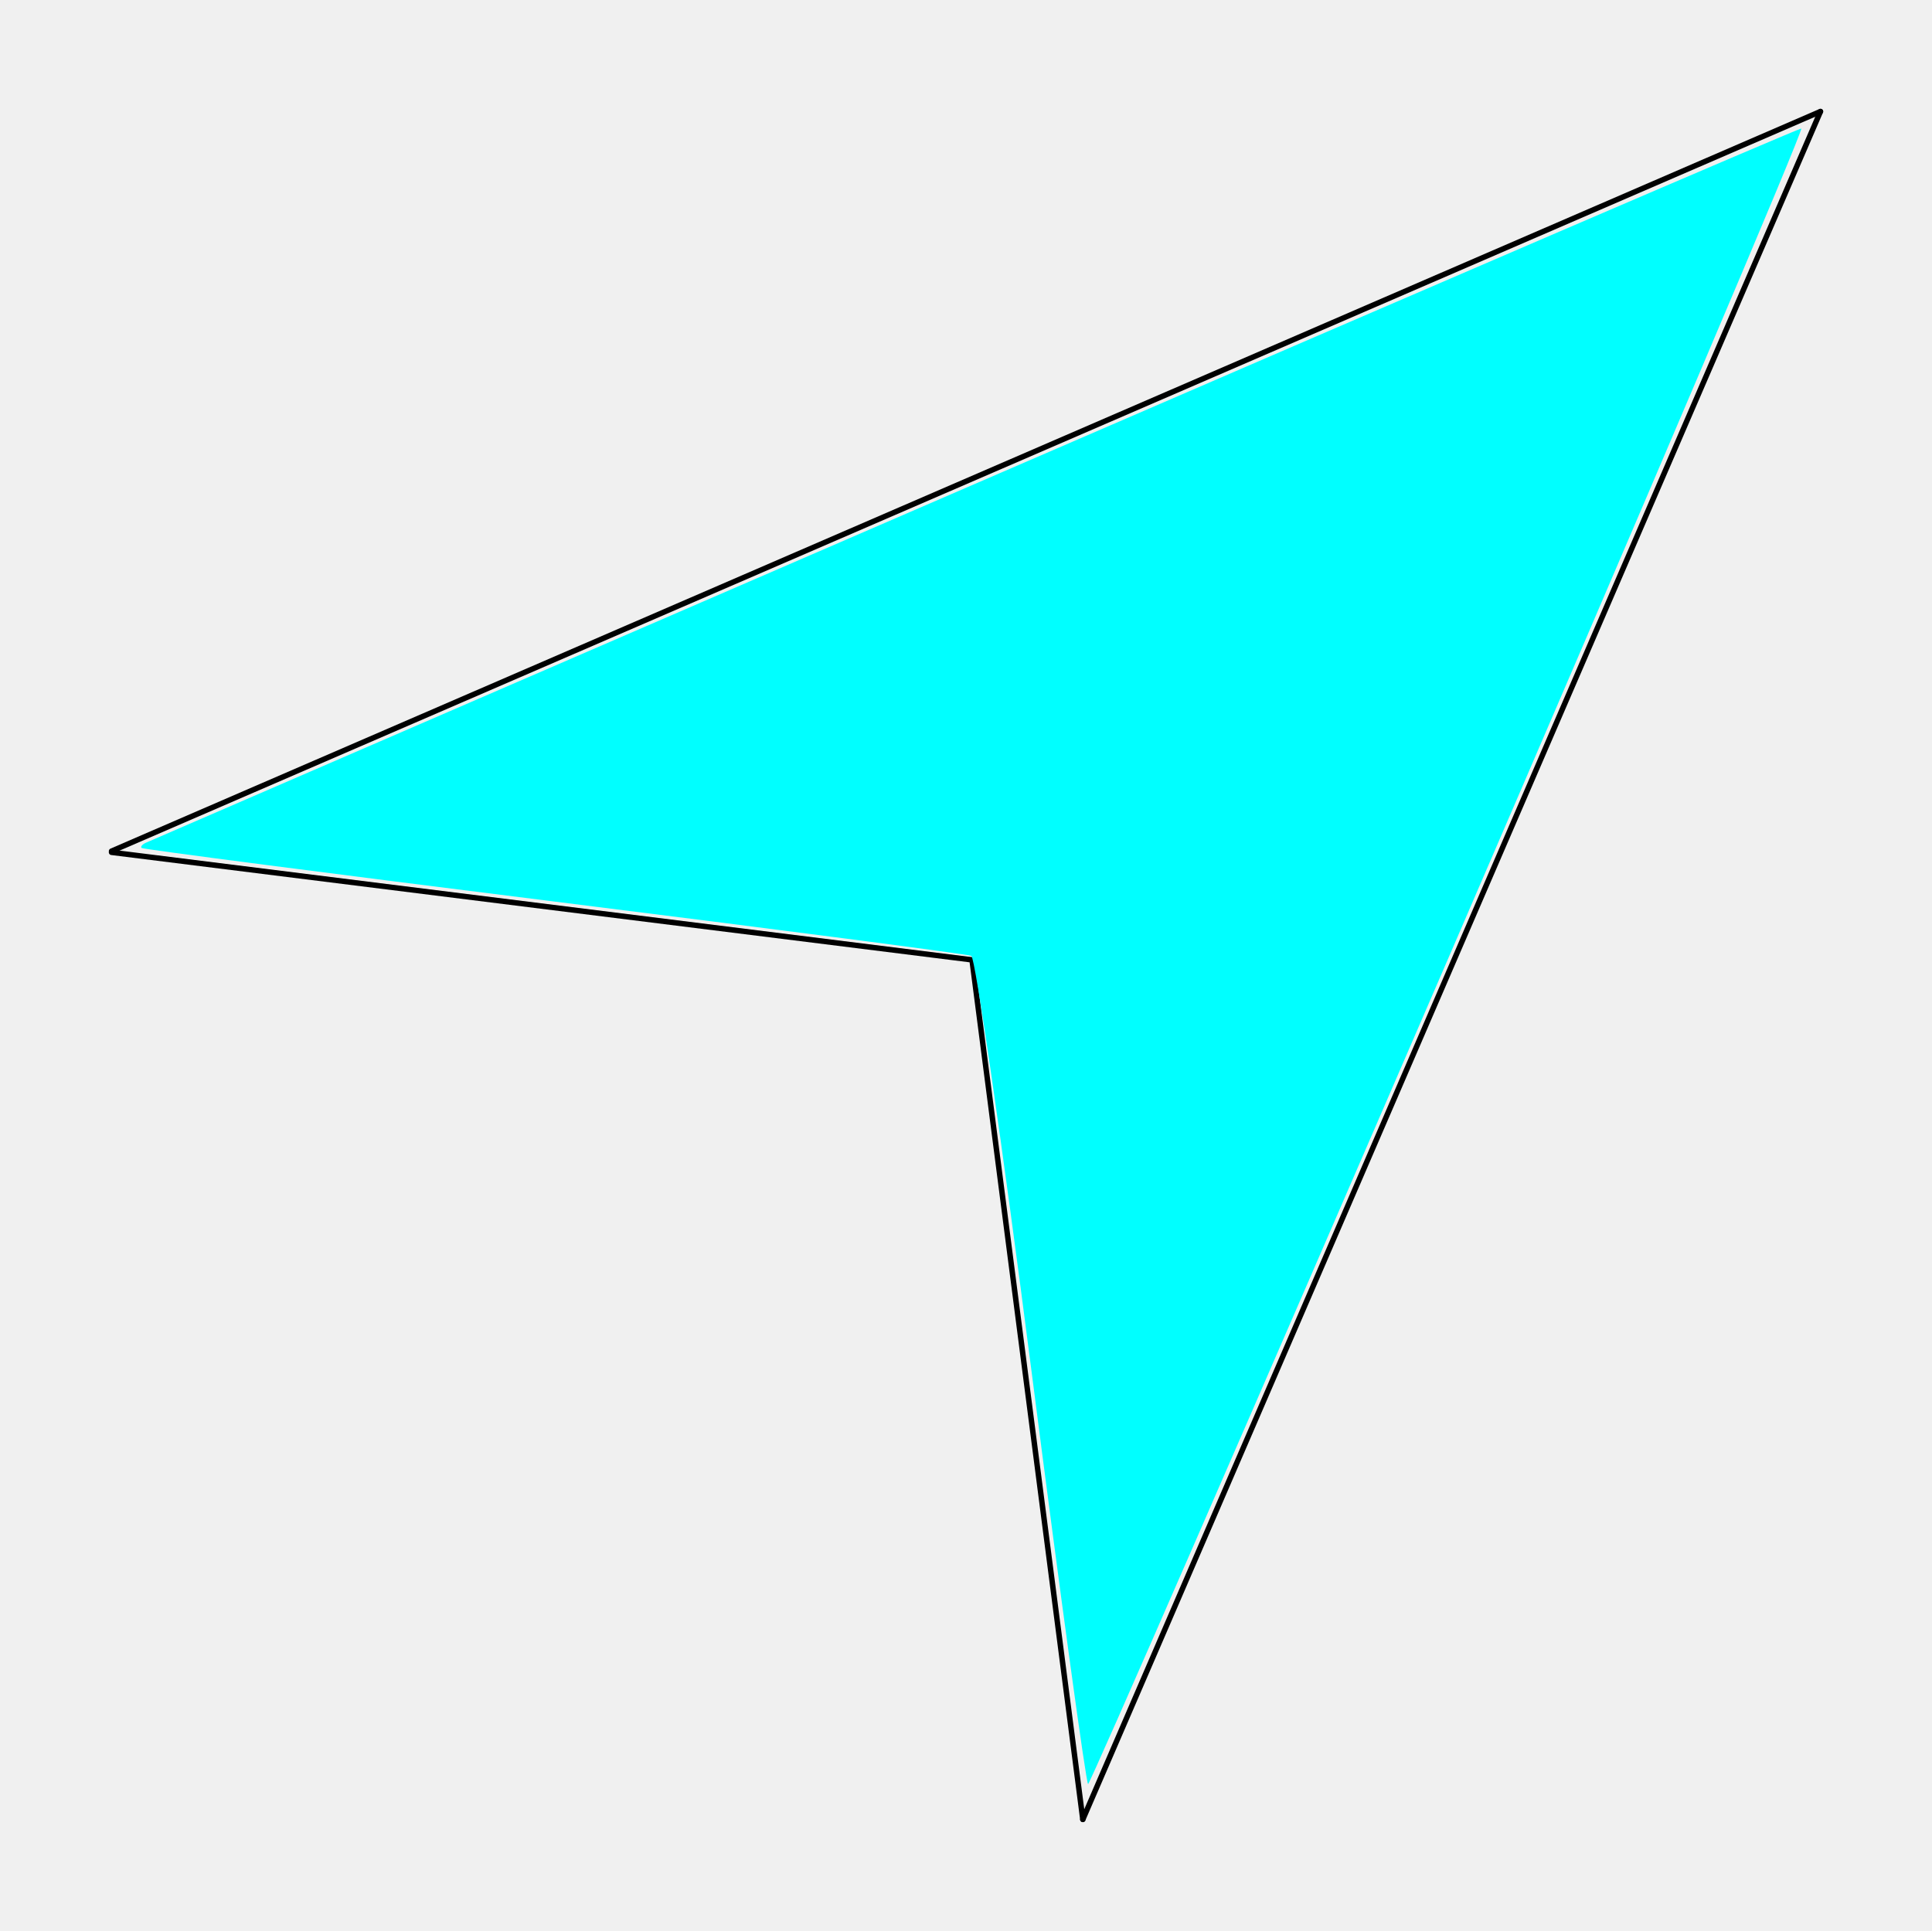
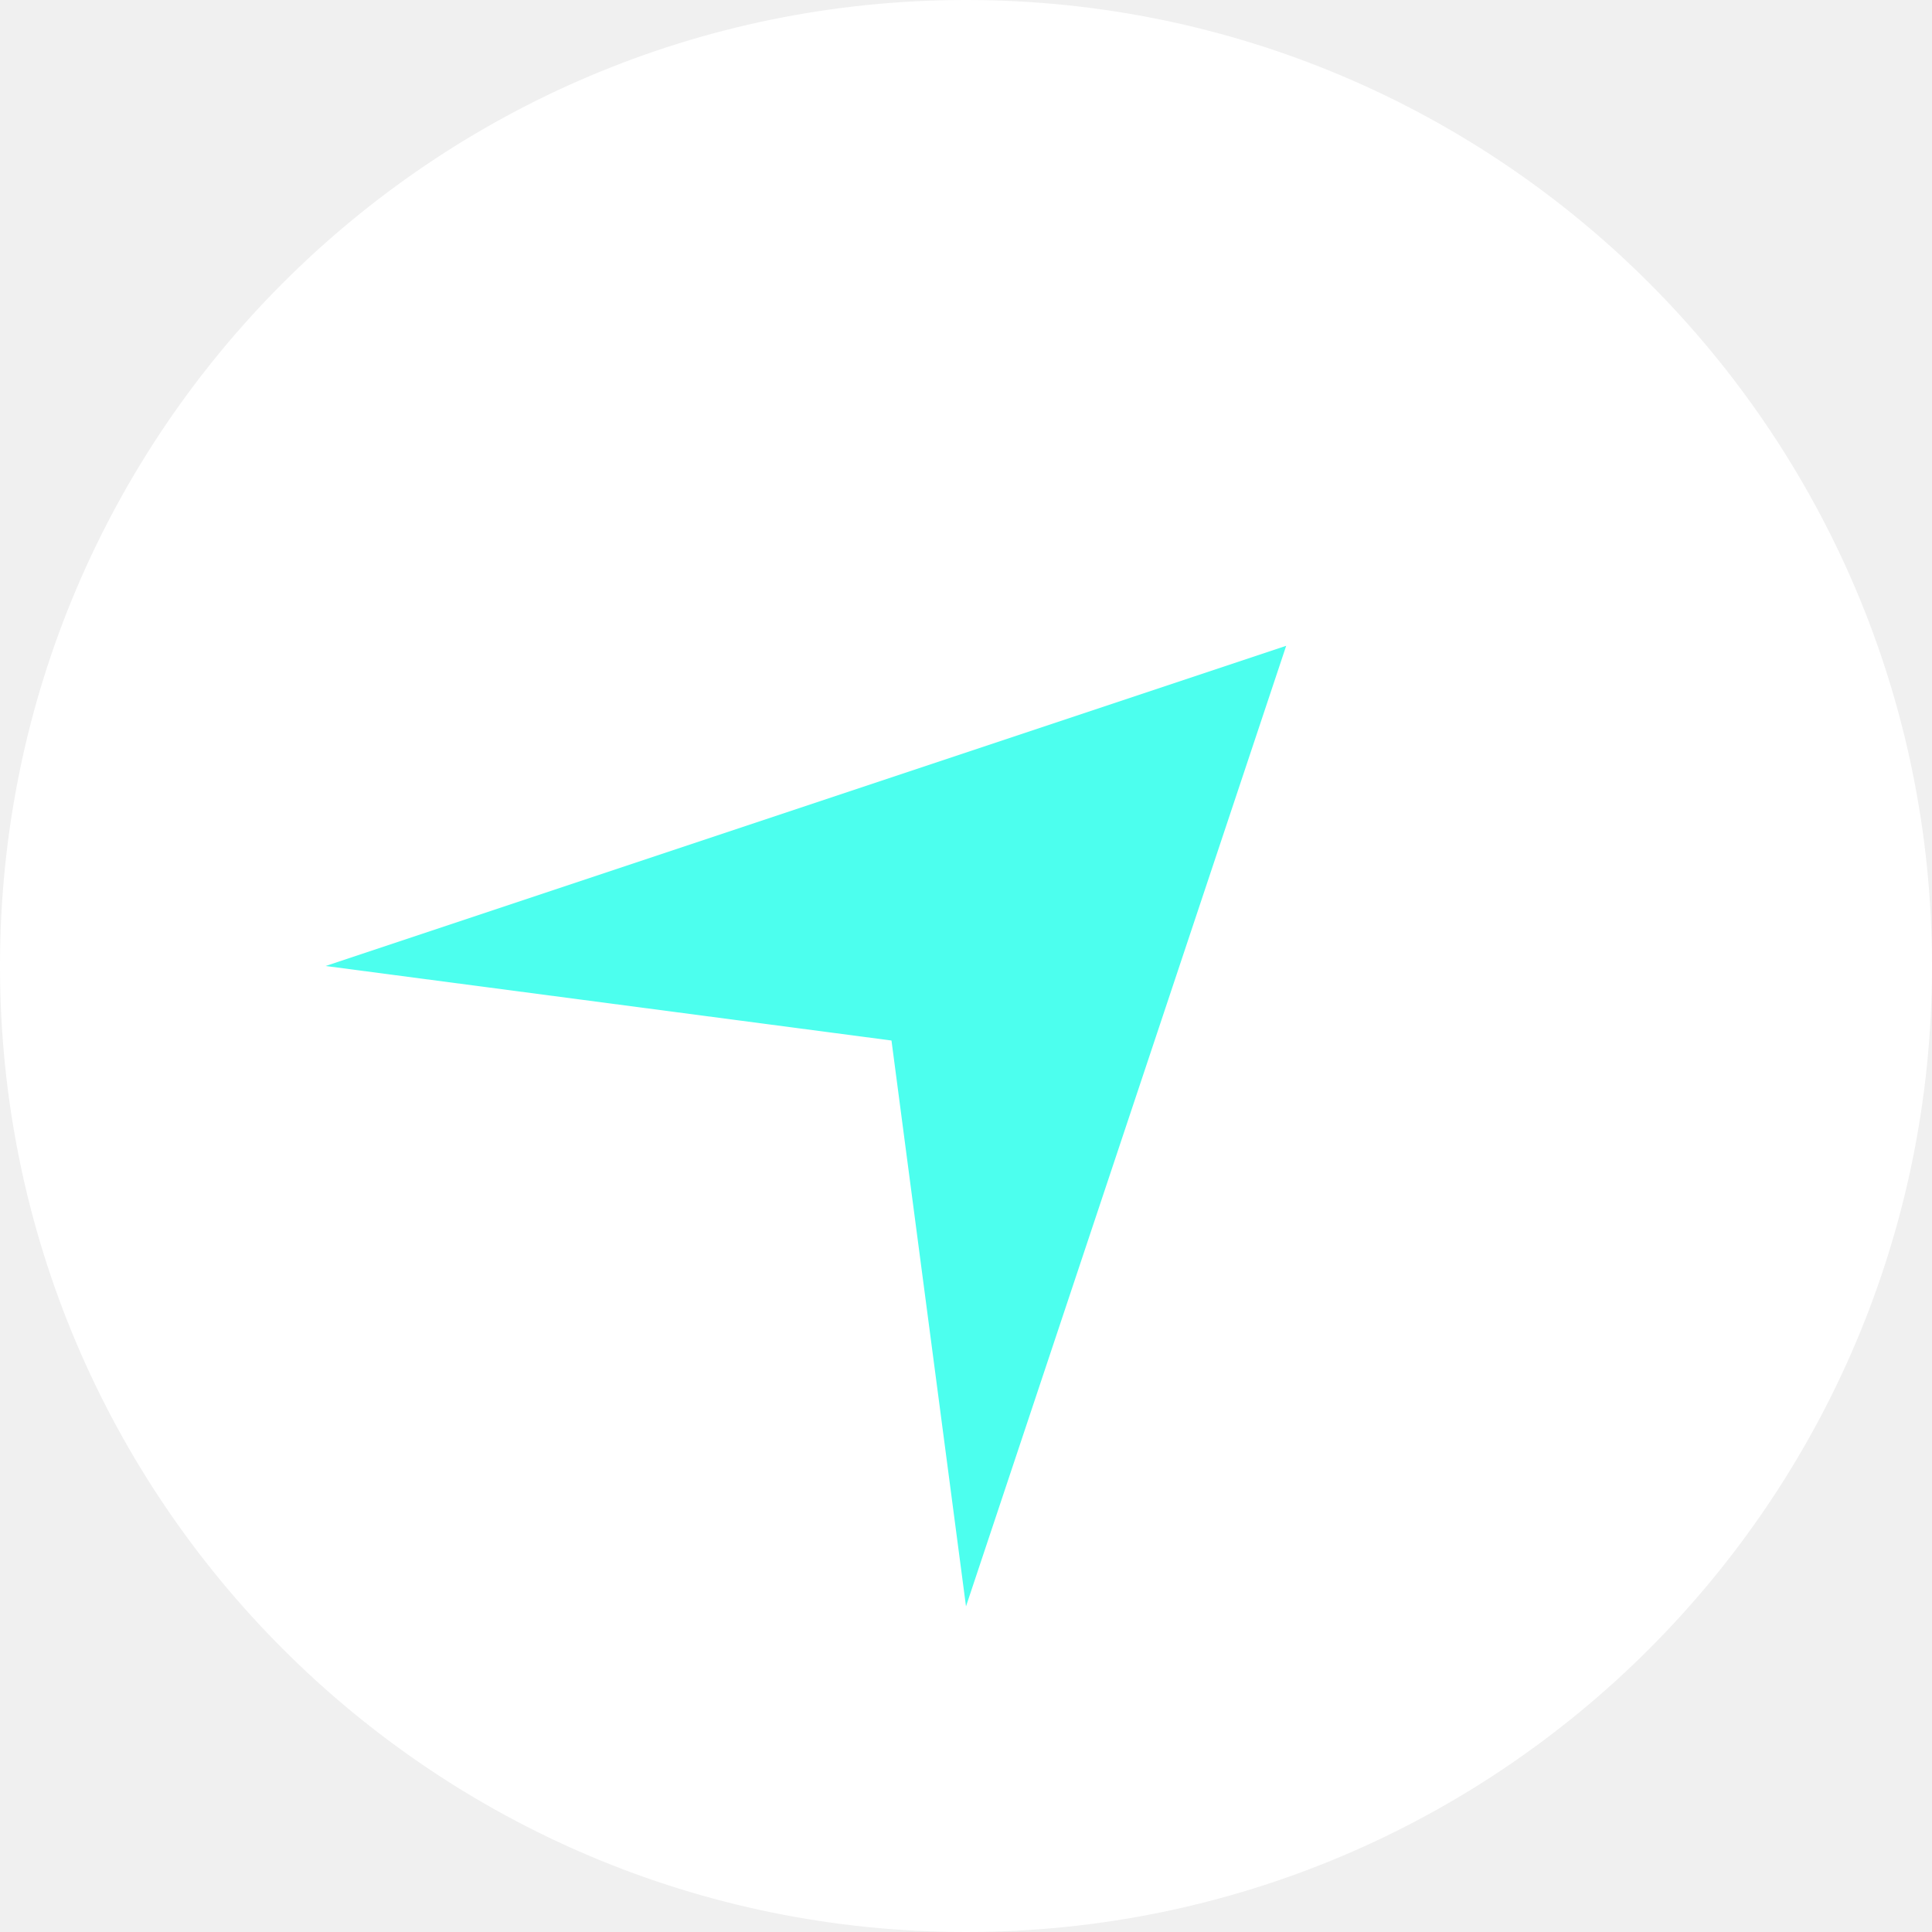
- <svg xmlns="http://www.w3.org/2000/svg" width="177.566mm" height="177.488mm" viewBox="0 0 177.566 177.488" version="1.1" id="svg8">
-   <defs id="defs2" />
-   <g id="layer1" transform="translate(6.244488,-61.14595)">
-     <path style="fill:none;stroke:#000000;stroke-width:0.5;stroke-linecap:round;stroke-linejoin:miter;stroke-miterlimit:4;stroke-dasharray:none;stroke-opacity:1" d="m 4.006,139.49 79.086,9.886 10.184,79.008" id="path16" />
-     <path style="fill:none;stroke:#000000;stroke-width:0.5;stroke-linecap:round;stroke-linejoin:miter;stroke-miterlimit:4;stroke-dasharray:none;stroke-opacity:1" d="M 161.071,71.396 93.275,228.384" id="path18" />
-     <path style="fill:none;stroke:#000000;stroke-width:0.5;stroke-linecap:round;stroke-linejoin:miter;stroke-miterlimit:4;stroke-dasharray:none;stroke-opacity:1" d="M 161.071,71.396 4.008,139.381" id="path20" />
-     <path style="fill:#00ffff;stroke-width:1;stroke-linecap:round;stroke-miterlimit:4;stroke-dasharray:none" d="M 7.206,138.591 C 7.567,138.437 41.822,123.61 83.328,105.64 124.834,87.671 159.023,72.965 159.303,72.961 c 0.28,-0.005 -14.281,34.233 -32.359,76.084 -18.077,41.851 -33.011,76.092 -33.185,76.092 -0.175,0 -2.513,-17.063 -5.195,-37.918 -2.683,-20.855 -5.174,-38.05 -5.536,-38.211 -0.362,-0.161 -17.619,-2.41 -38.35,-4.997 -20.73,-2.587 -37.79,-4.802 -37.91,-4.922 -0.12,-0.12 0.077,-0.344 0.438,-0.498 z" id="path847" />
+ <svg xmlns="http://www.w3.org/2000/svg" width="100%" height="100%" viewBox="0 0 128 128" version="1.1" xml:space="preserve" style="fill-rule:evenodd;clip-rule:evenodd;stroke-linejoin:round;stroke-miterlimit:2;">
+   <circle cx="64" cy="64" r="64" style="fill:white;" />
+   <g transform="matrix(0.81547,0.81547,-0.81547,0.81547,64,-40.3801)">
+     <g id="NE">
+       <path id="Arrow" d="M90.013,90.013L64,70.054L37.987,90.013L64,37.987L90.013,90.013Z" style="fill:rgb(76,255,238);" />
+     </g>
  </g>
</svg>
